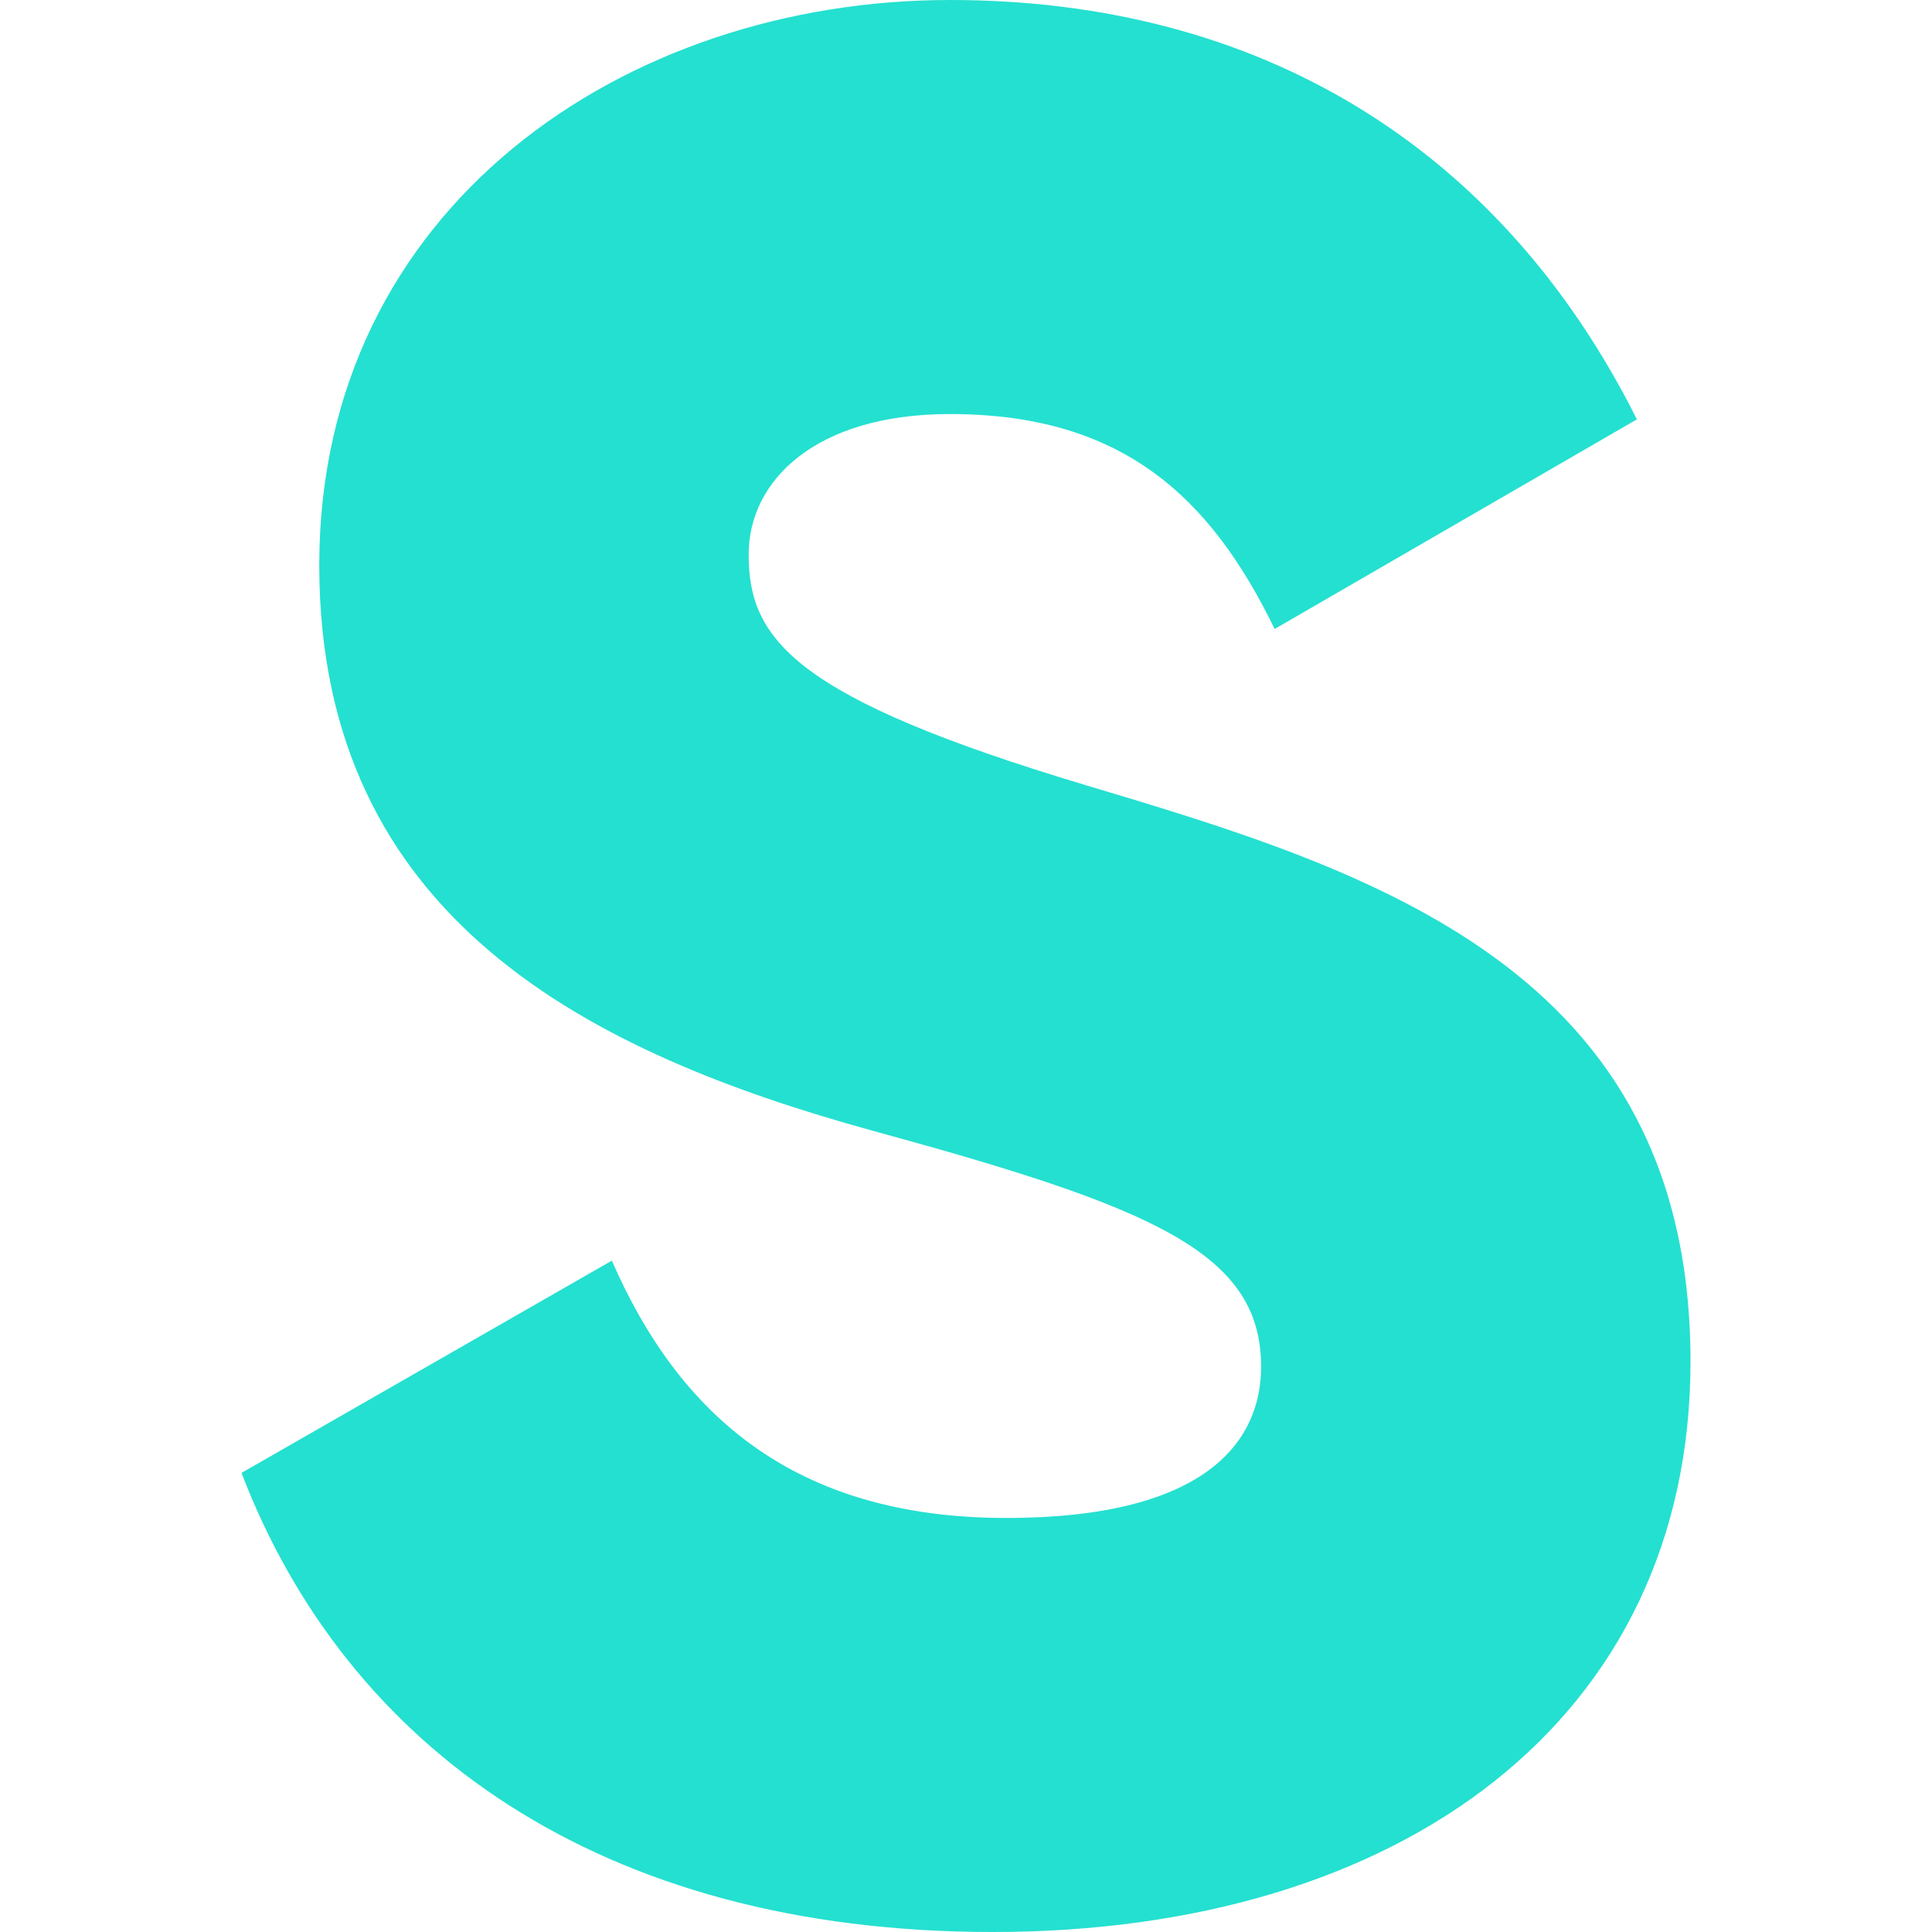
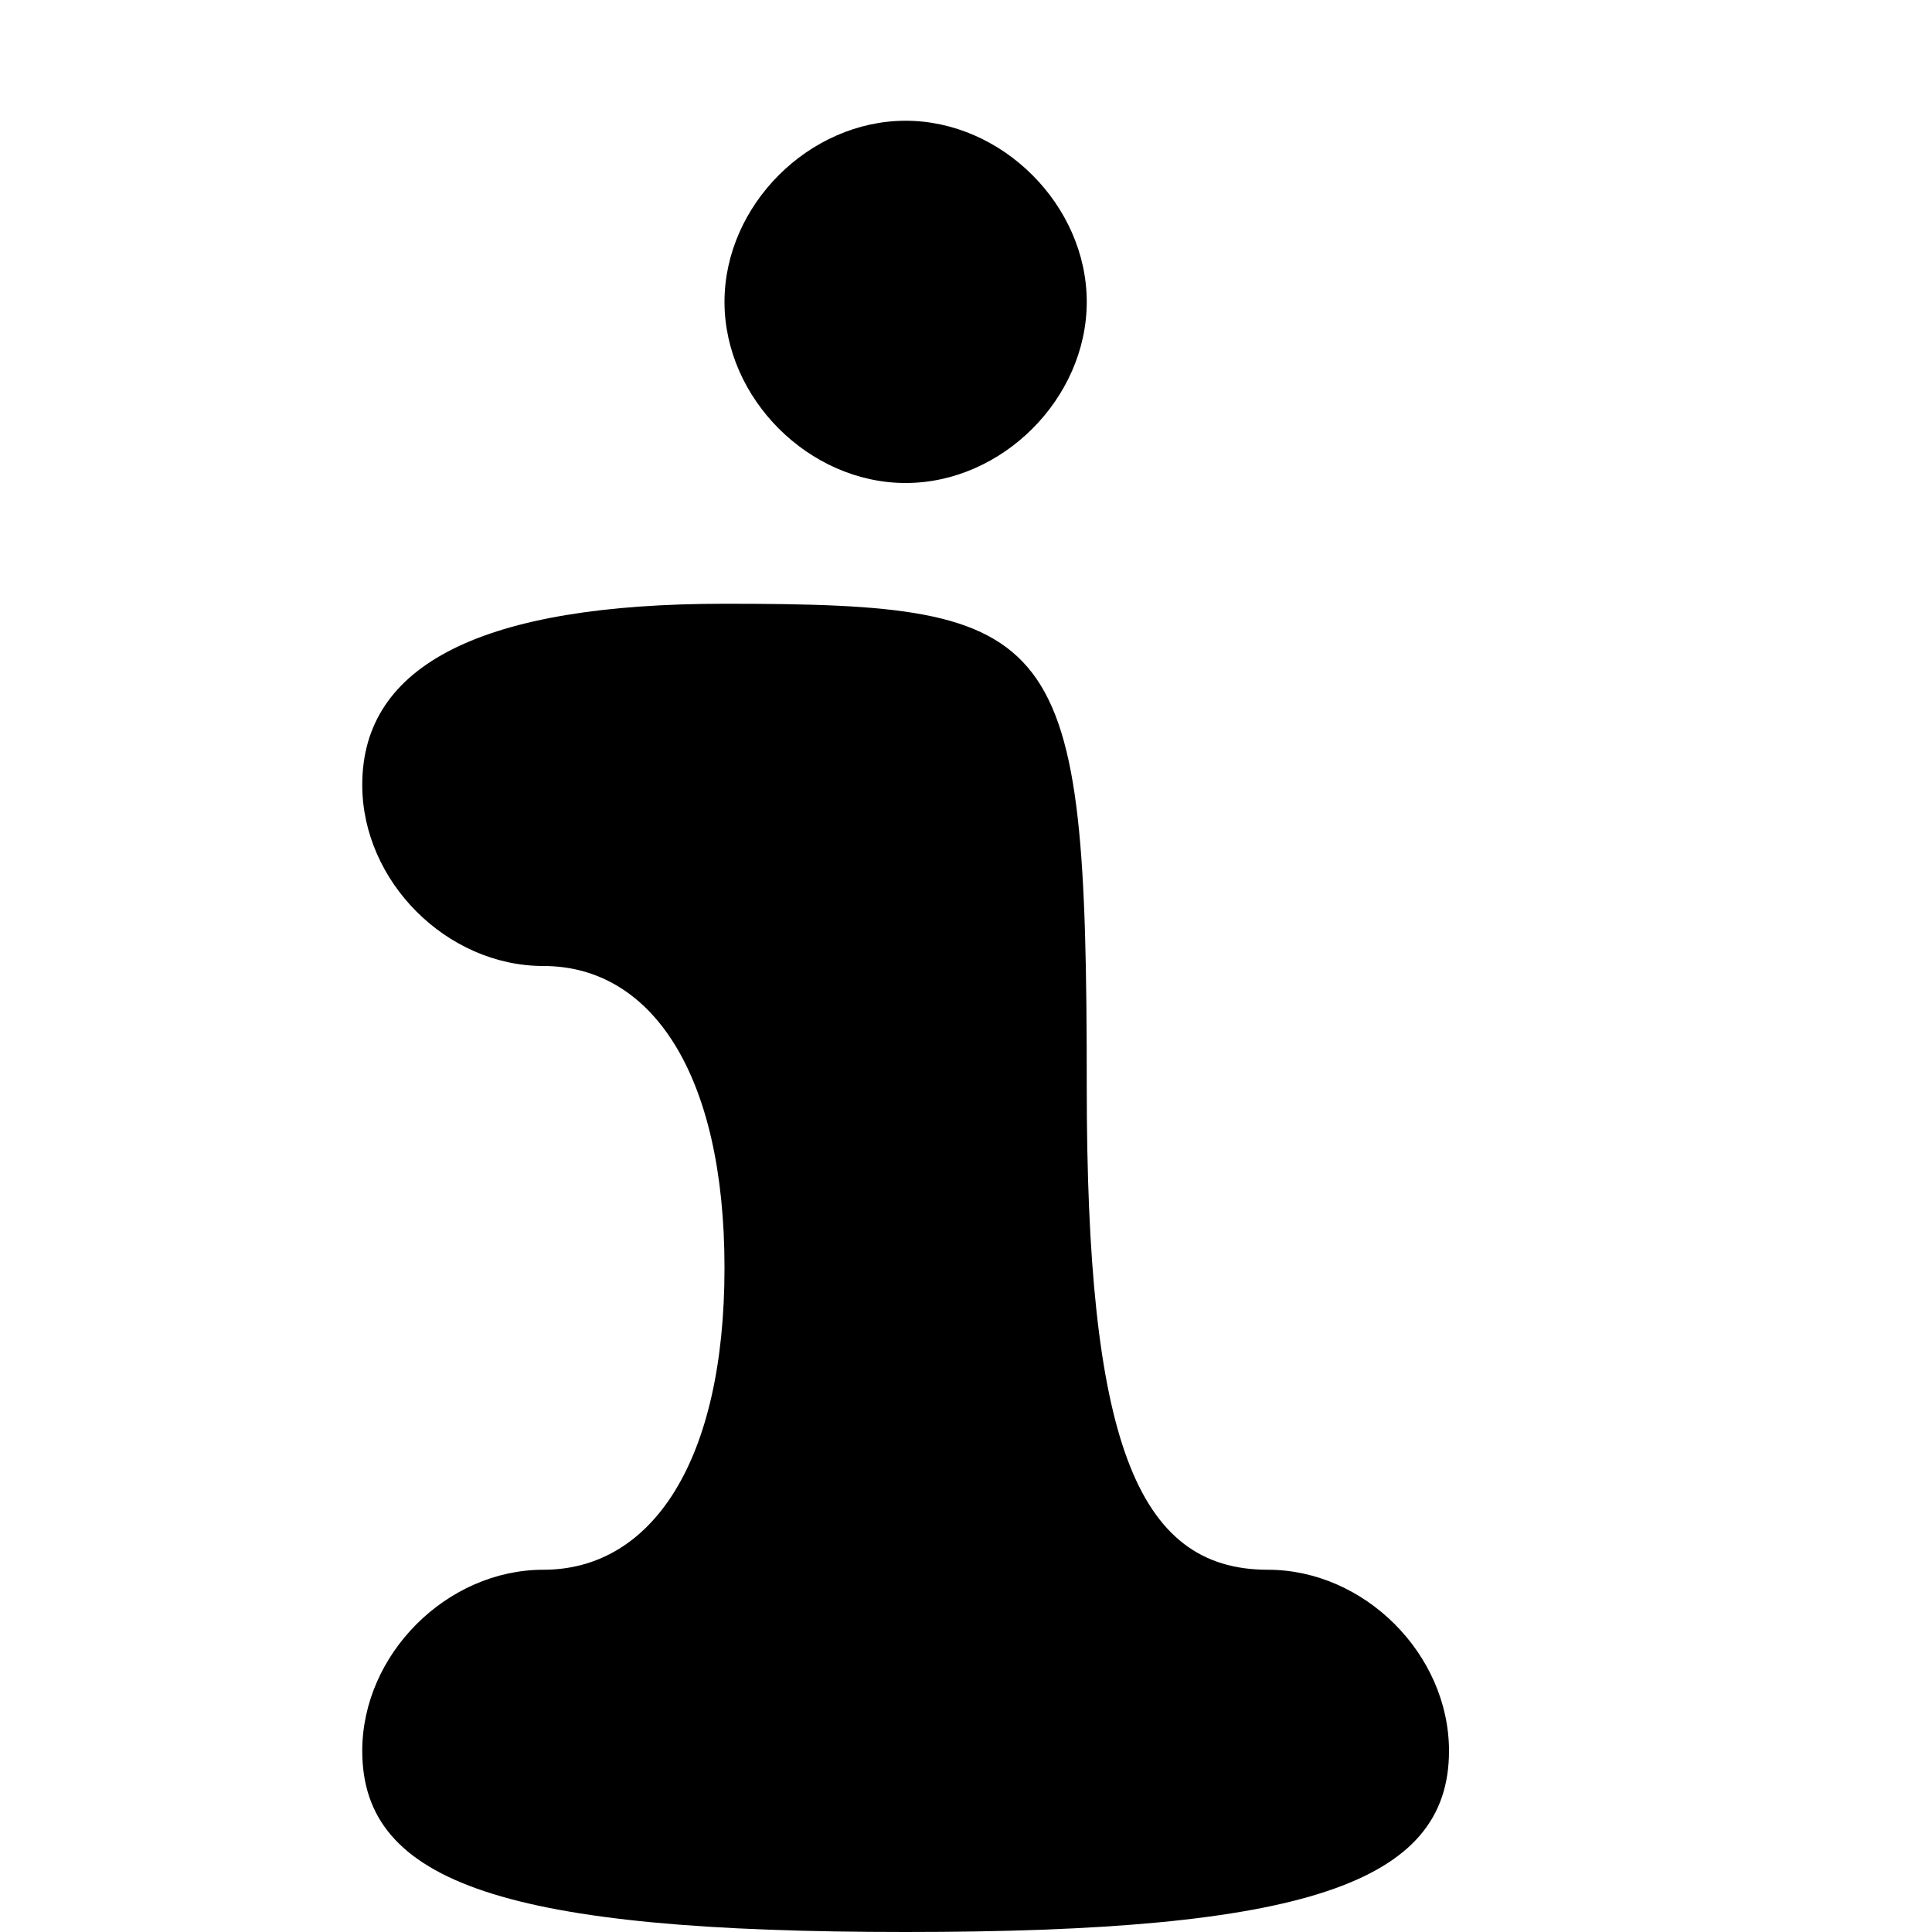
- <svg xmlns="http://www.w3.org/2000/svg" width="16" height="16" viewBox="0 0 16 16" fill="none">
-   <style>@media (prefers-color-scheme: light) {.favicon { fill: #01093C }}</style>
-   <path class="favicon" d="M8.222 16C11.6 16 14 14.242 14 11.275C14 8.022 11.356 7.209 9 6.505C6.578 5.78 6.2 5.297 6.2 4.593C6.2 3.978 6.756 3.429 7.867 3.429C9.289 3.429 10.022 4.11 10.556 5.209L13.556 3.473C12.422 1.209 10.422 0 7.867 0C5.178 0 2.644 1.714 2.644 4.681C2.644 7.626 4.911 8.725 7.222 9.363C9.556 10 10.444 10.374 10.444 11.319C10.444 11.912 10.022 12.571 8.333 12.571C6.578 12.571 5.622 11.714 5.067 10.44L2 12.198C2.867 14.461 4.956 16 8.222 16Z" fill="#24E0D0" />
+ <svg xmlns="http://www.w3.org/2000/svg" version="1.0" width="16pt" height="16pt" viewBox="0 0 16 16" preserveAspectRatio="xMidYMid meet">
+   <g transform="translate(0,16) scale(0.1,-0.1)" fill="#000000" stroke="none">
+     <path d="M60 135 c0 -8 7 -15 15 -15 8 0 15 7 15 15 0 8 -7 15 -15 15 -8 0 -15 -7 -15 -15z" />
+     <path d="M30 95 c0 -8 7 -15 15 -15 9 0 15 -9 15 -25 0 -16 -6 -25 -15 -25 -8 0 -15 -7 -15 -15 0 -11 12 -15 45 -15 33 0 45 4 45 15 0 8 -7 15 -15 15 -11 0 -15 11 -15 40 0 38 -2 40 -30 40 -20 0 -30 -5 -30 -15z" />
+   </g>
</svg>
